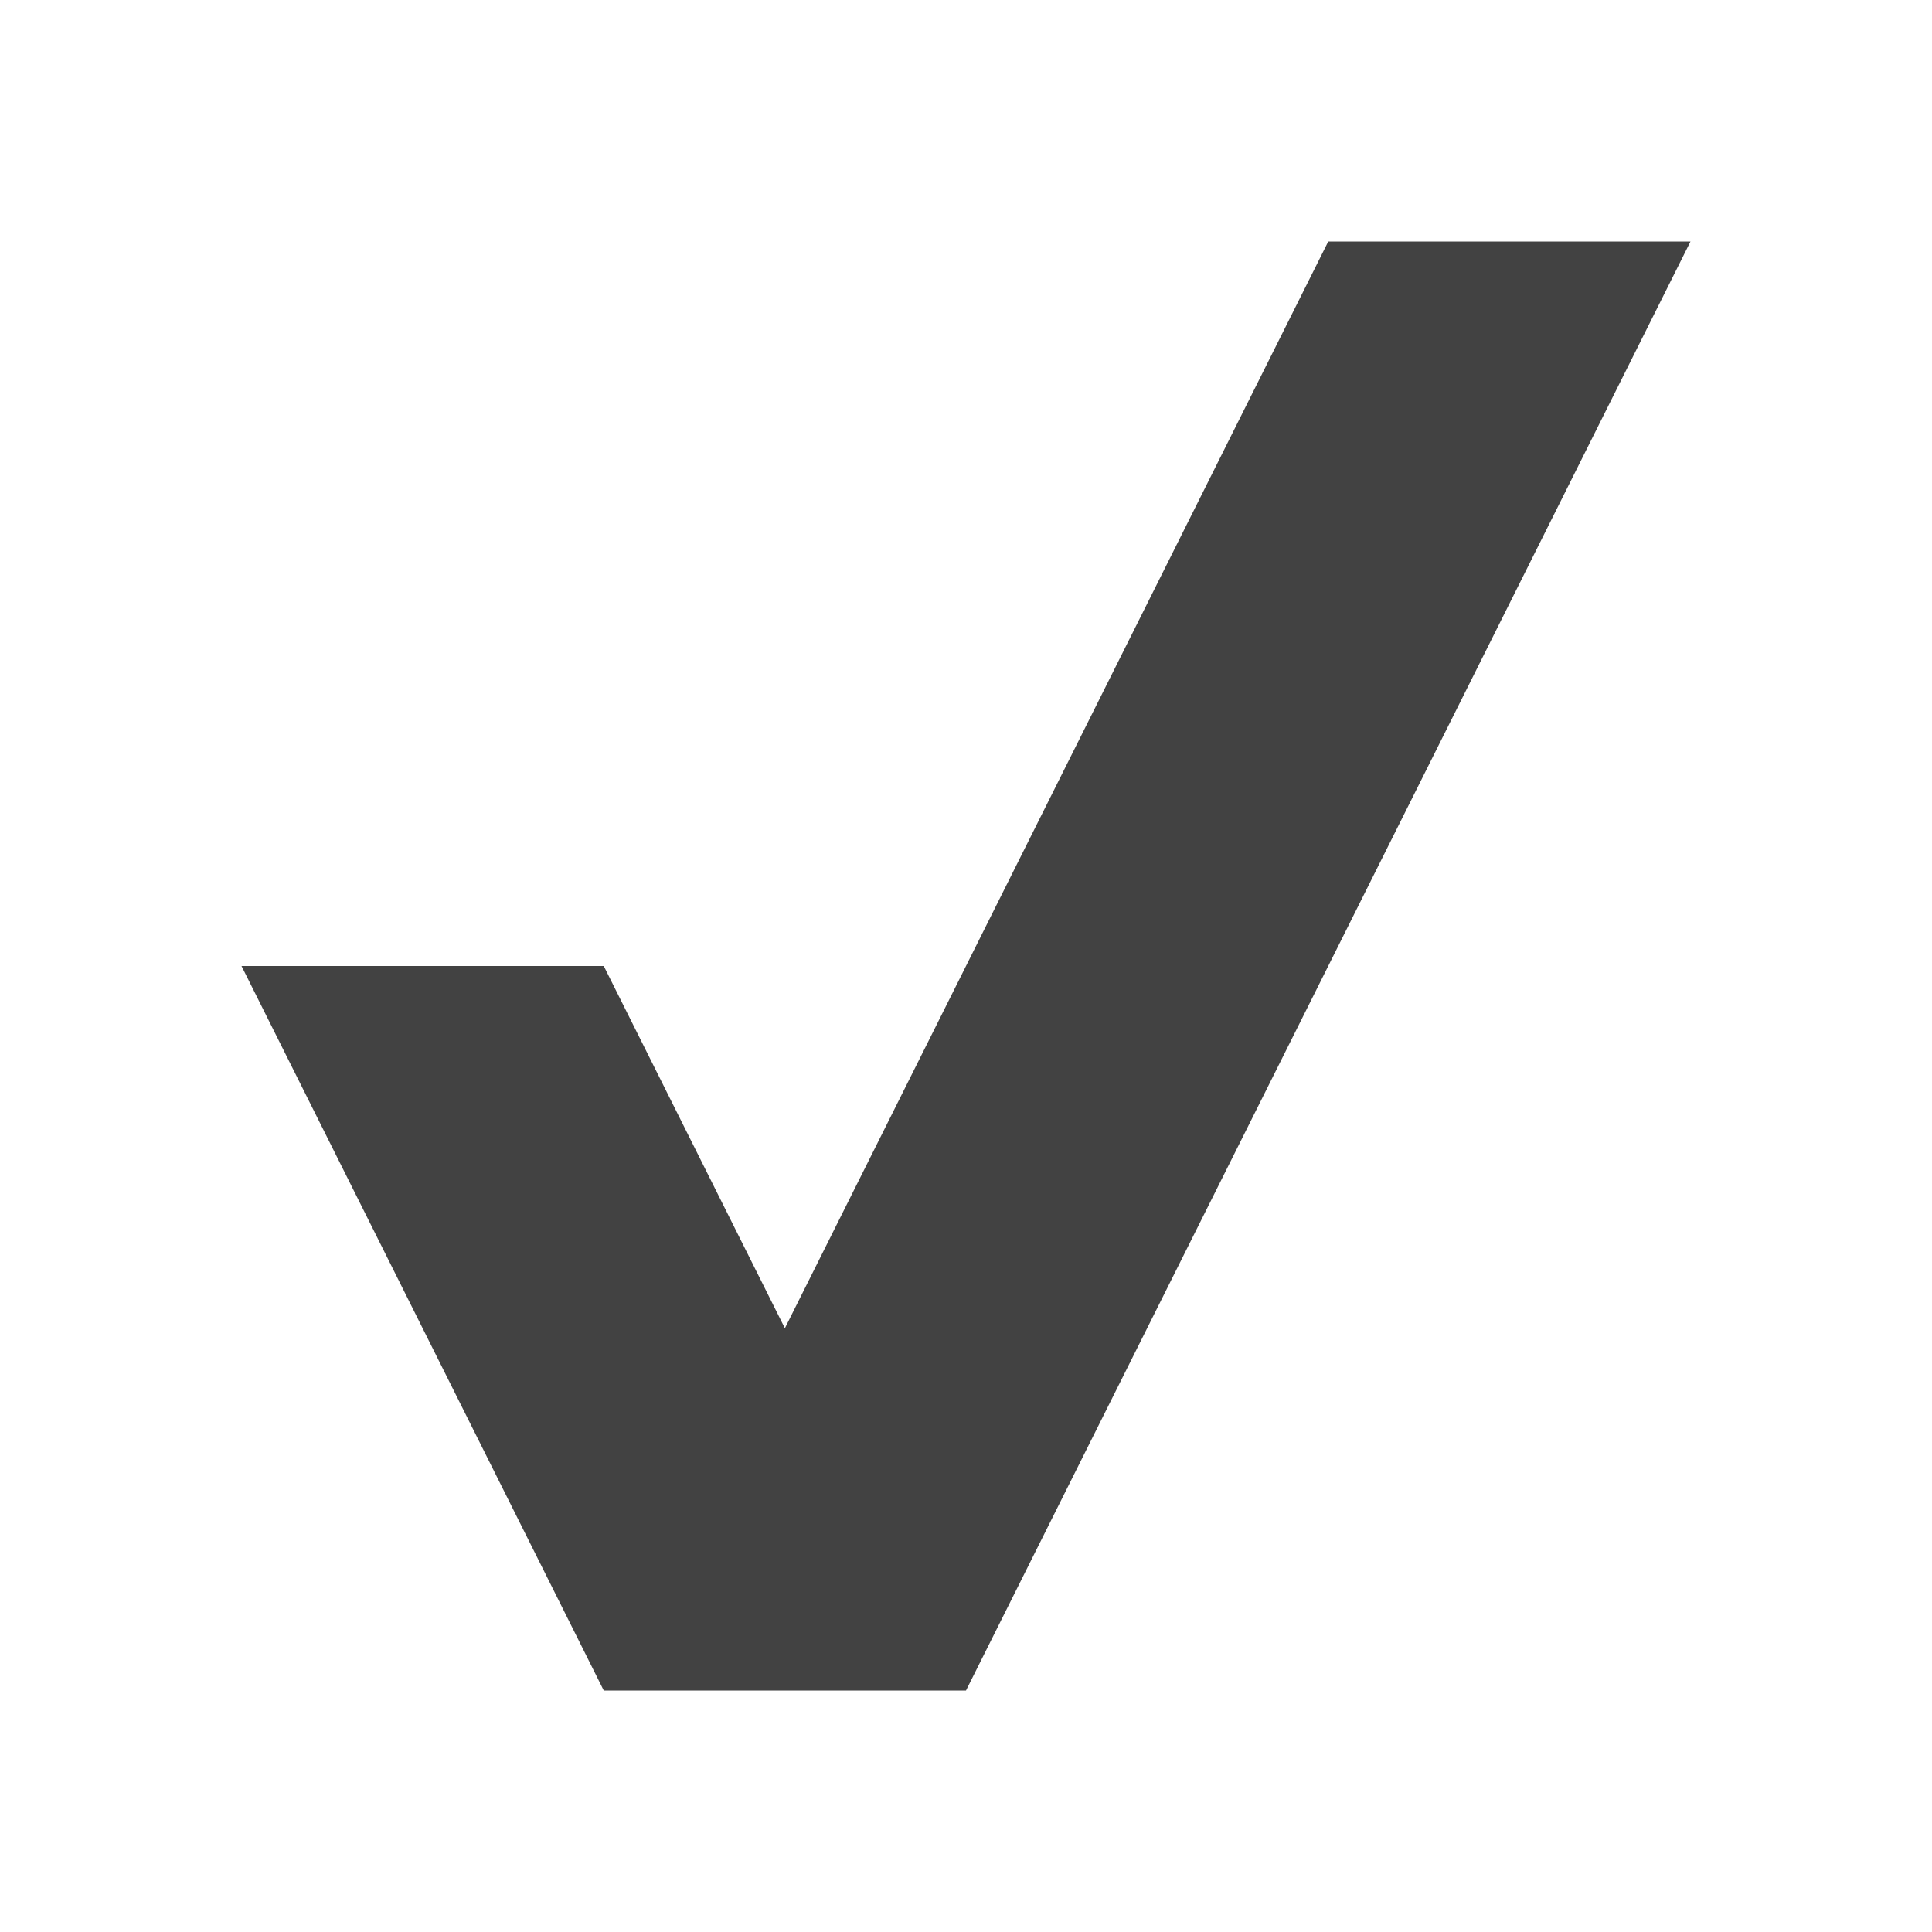
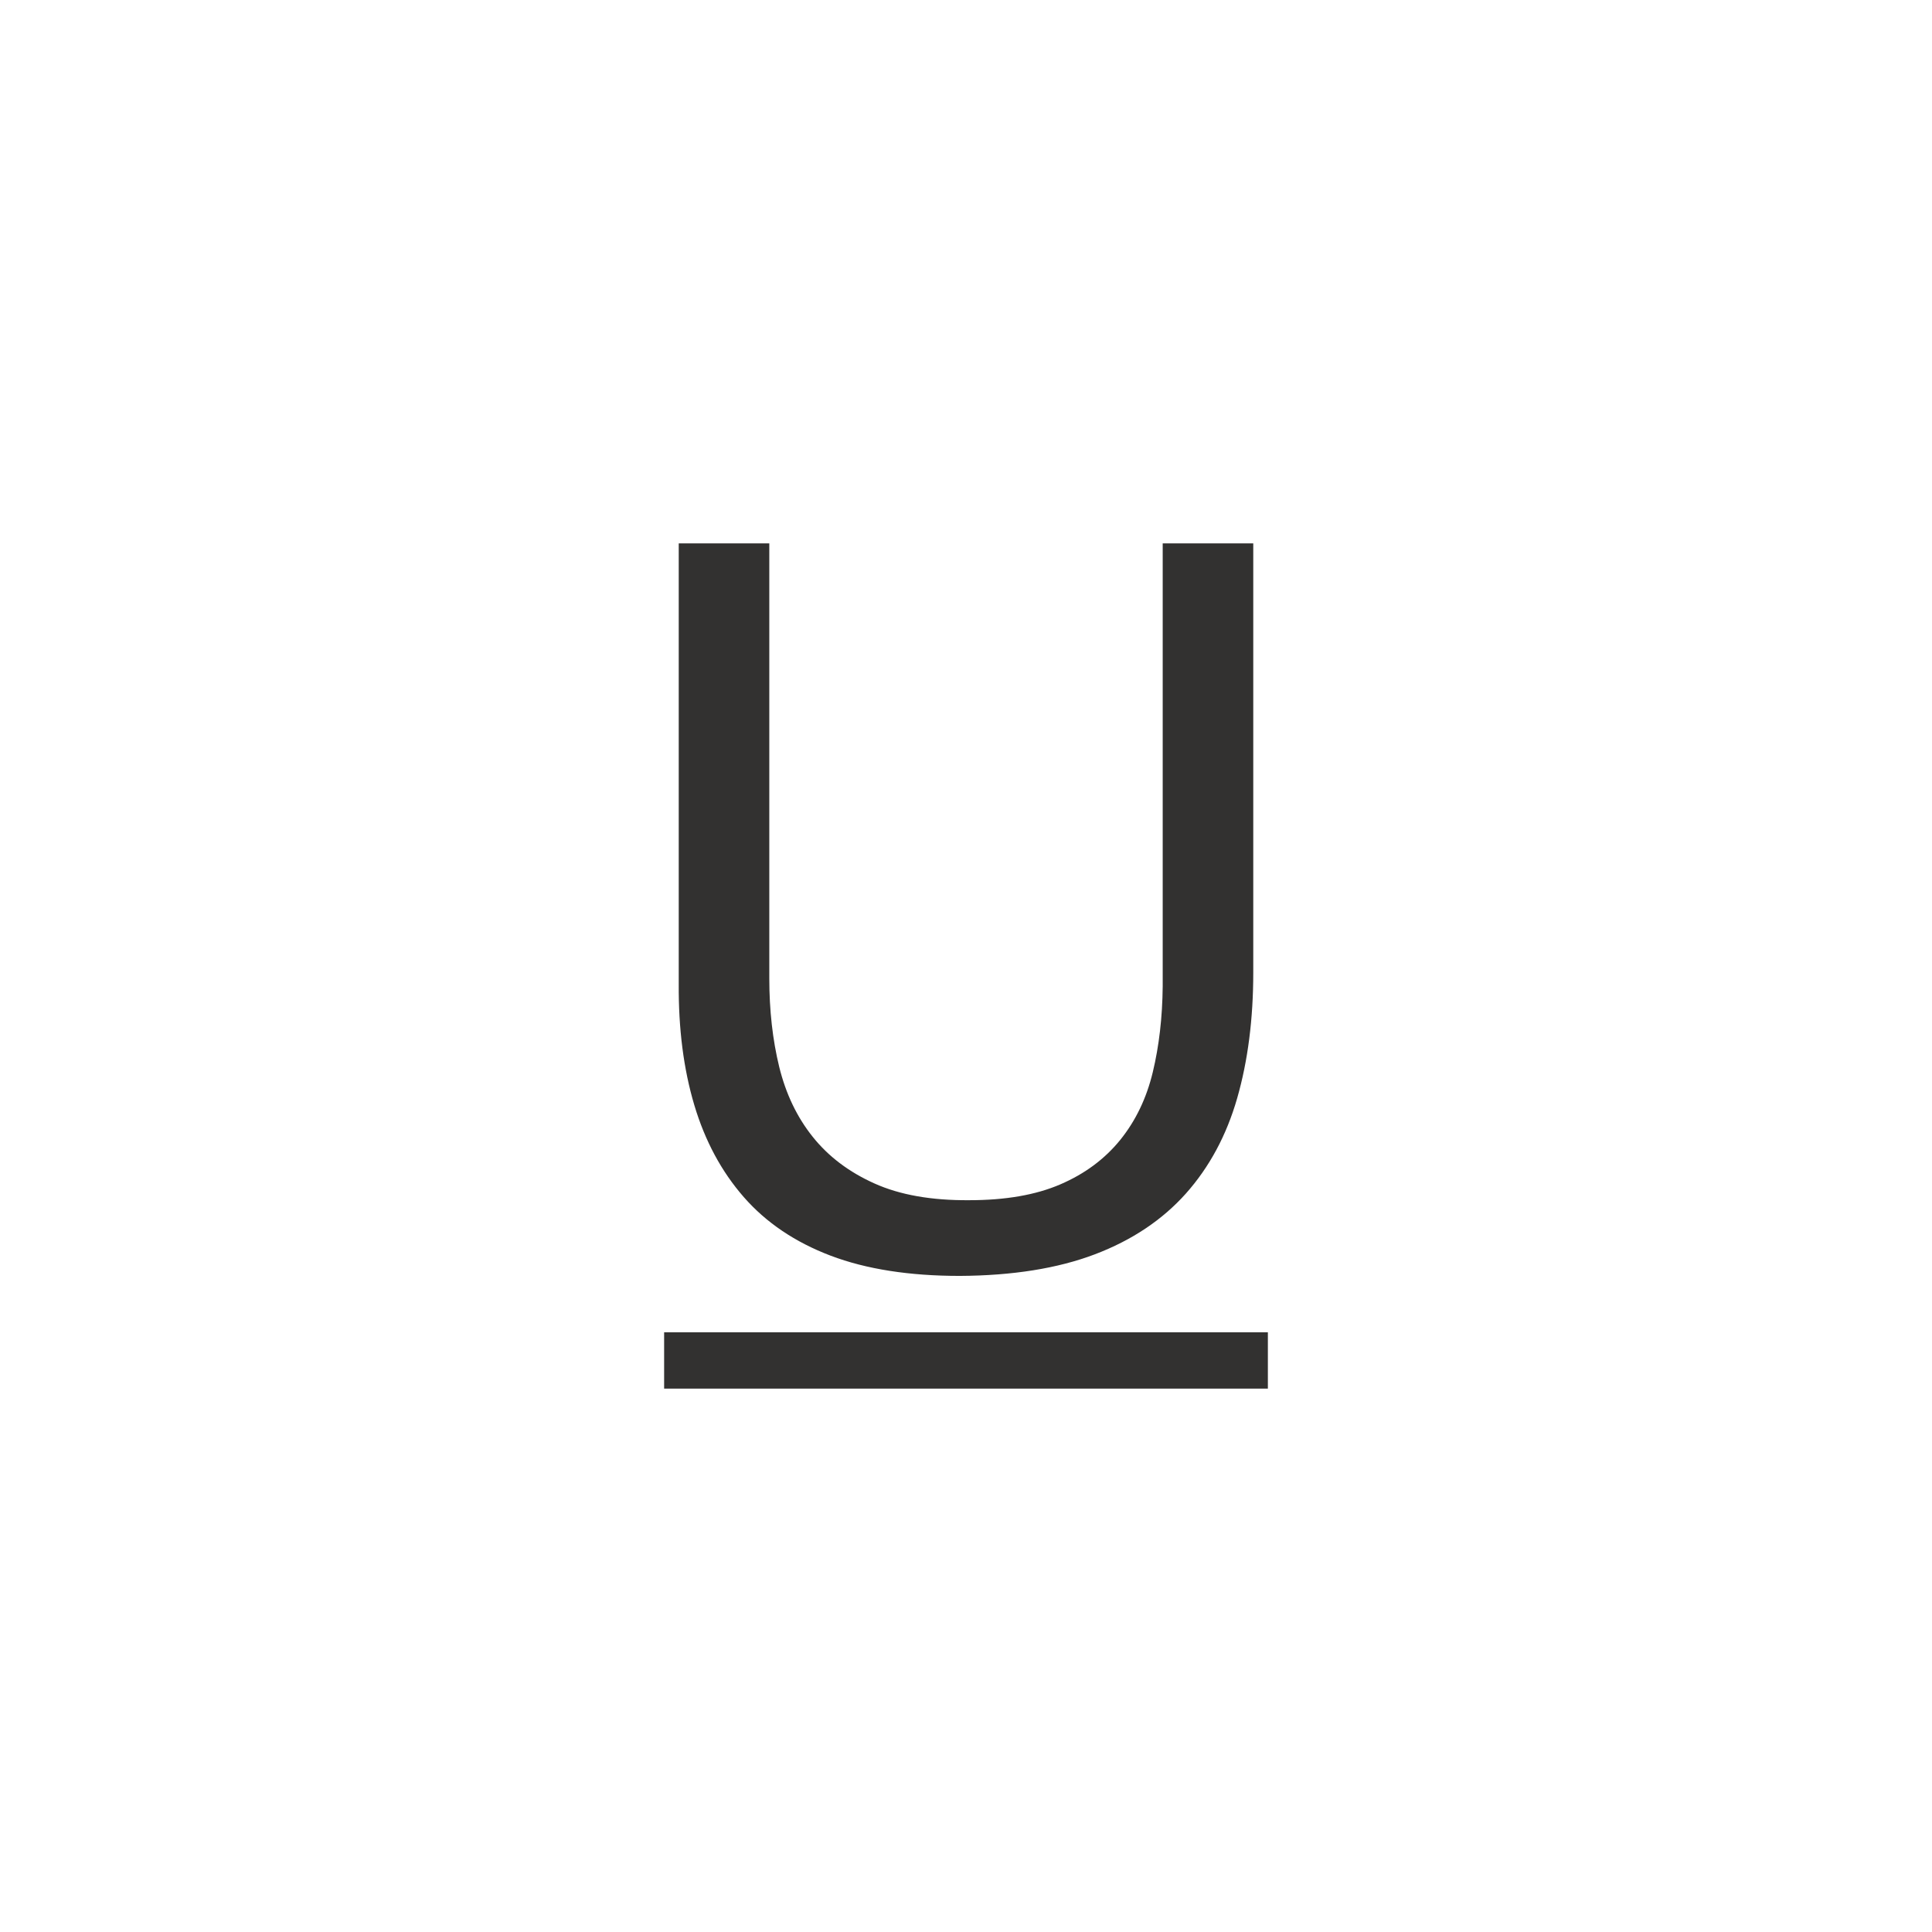
- <svg xmlns="http://www.w3.org/2000/svg" width="16" height="16" viewBox="-2 -2 16 16" enable-background="new -2 -2 16 16">
-   <polygon fill="#424242" points="9,0 4.5,9 3,6 0,6 3,12 6,12 12,0" />
+ <svg xmlns="http://www.w3.org/2000/svg" width="32" height="32" viewBox="0 0 32 32" fill="none">
+   <path d="M15.898 21.133C15.06 21.133 14.346 21.021 13.758 20.798C13.169 20.574 12.69 20.251 12.32 19.828C11.95 19.405 11.677 18.897 11.5 18.304C11.323 17.711 11.237 17.043 11.242 16.299V9H12.742V16.204C12.742 16.734 12.797 17.223 12.906 17.67C13.016 18.117 13.2 18.503 13.461 18.829C13.721 19.155 14.062 19.413 14.484 19.602C14.906 19.792 15.43 19.884 16.055 19.879C16.654 19.879 17.156 19.792 17.562 19.617C17.969 19.442 18.299 19.196 18.555 18.88C18.81 18.564 18.99 18.19 19.094 17.757C19.198 17.325 19.253 16.851 19.258 16.335V9H20.758V16.109C20.758 16.877 20.669 17.57 20.492 18.188C20.315 18.805 20.031 19.332 19.641 19.77C19.25 20.207 18.747 20.543 18.133 20.776C17.518 21.009 16.773 21.128 15.898 21.133ZM11 22.067H21V23H11V22.067Z" fill="#323130" />
</svg>
